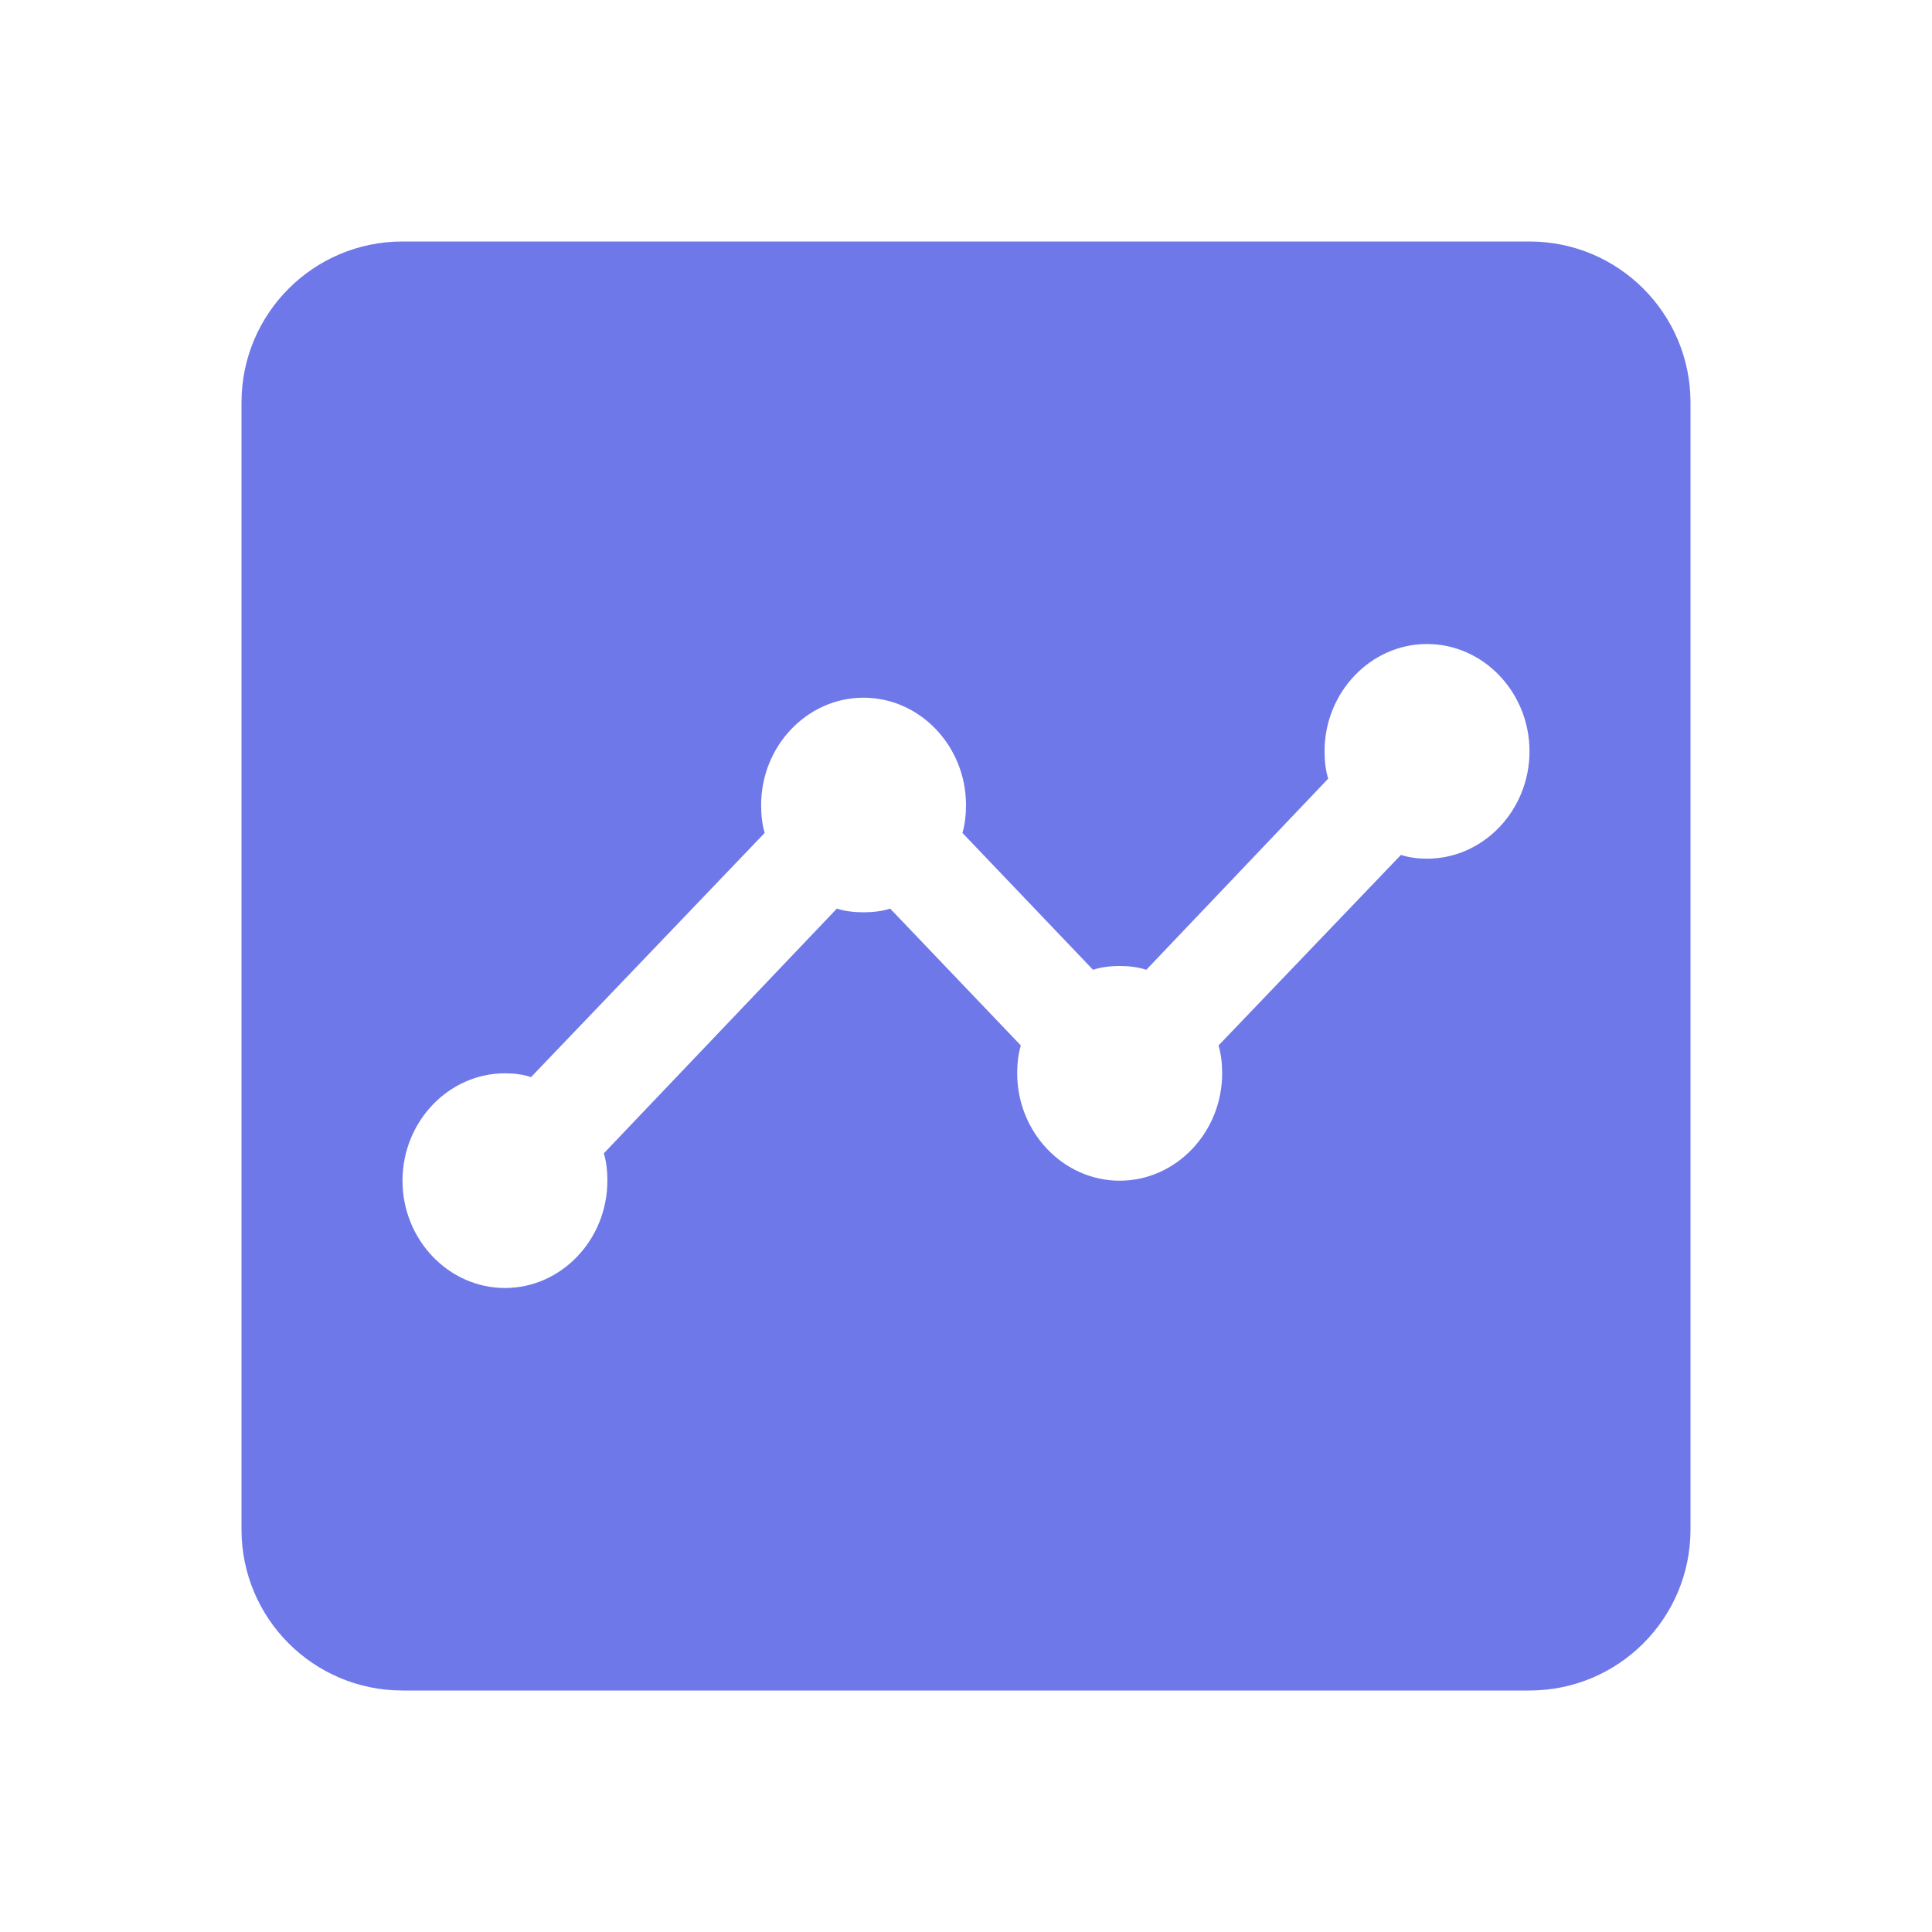
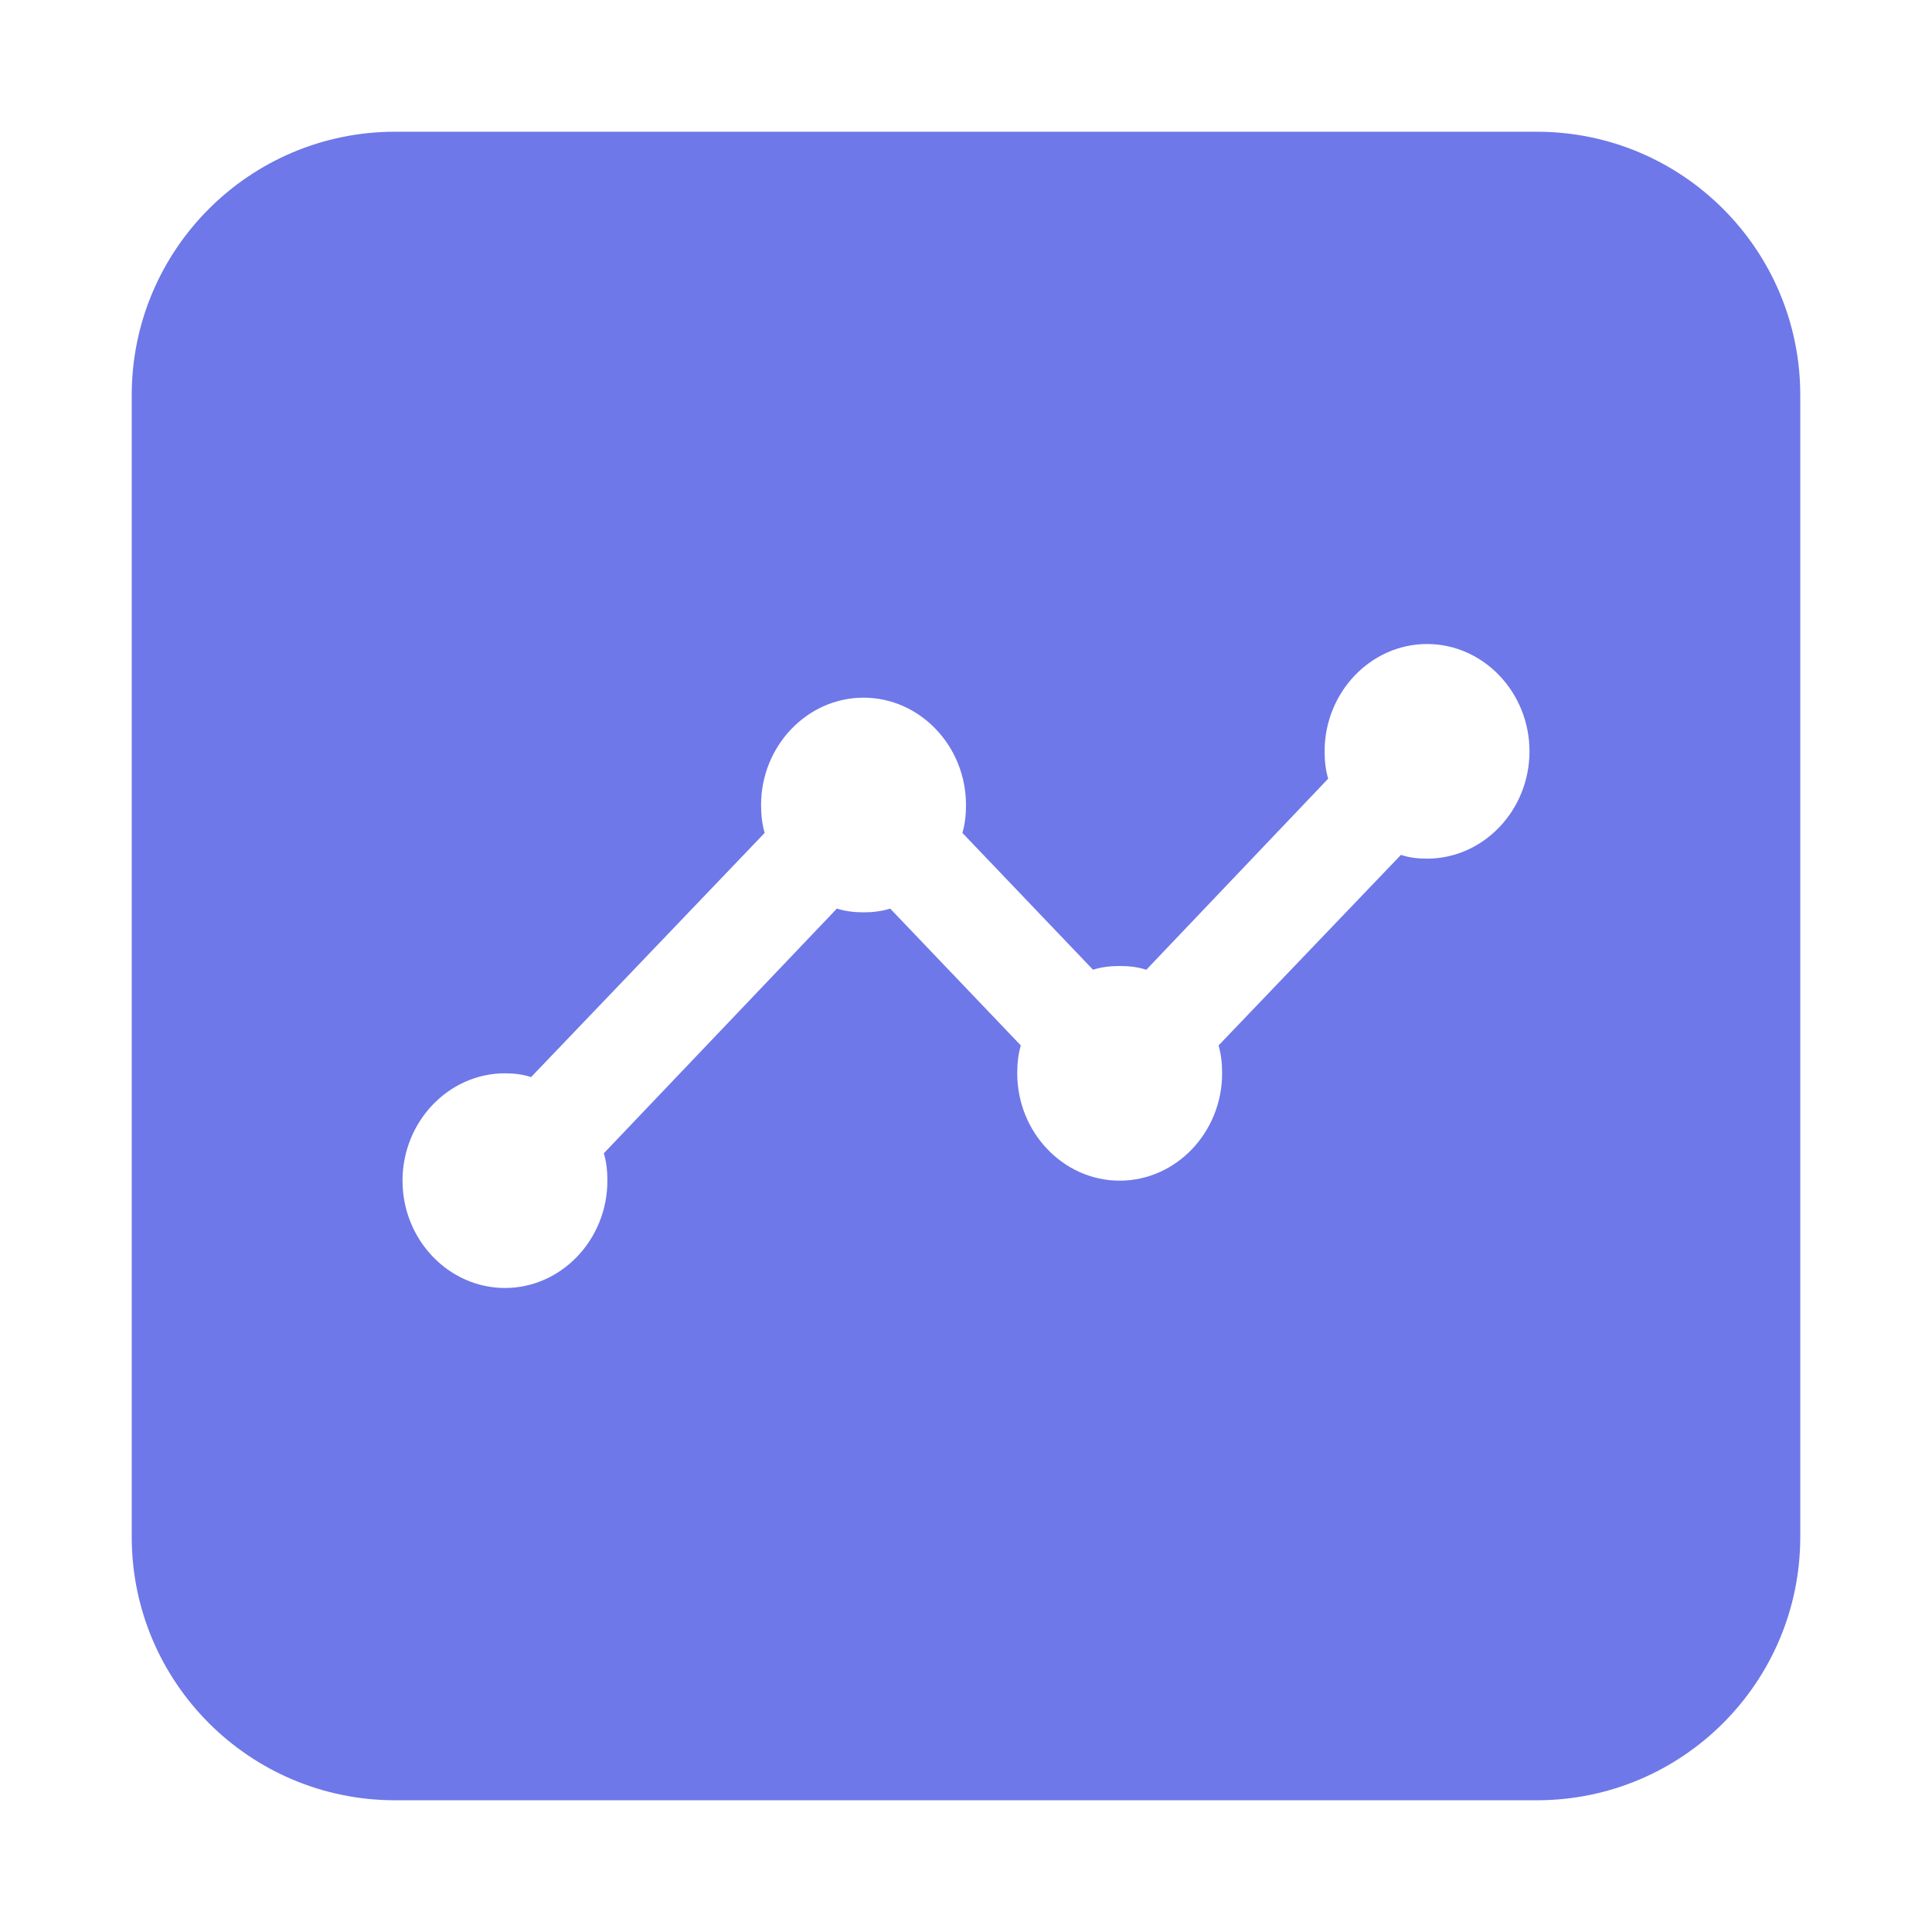
- <svg xmlns="http://www.w3.org/2000/svg" width="24" height="24" viewBox="0 0 24 24" fill="none">
-   <path fill-rule="evenodd" clip-rule="evenodd" d="M5 3C3.895 3 3 3.895 3 5V19C3 20.105 3.895 21 5 21H19C20.105 21 21 20.105 21 19V5C21 3.895 20.105 3 19 3H5ZM17.727 10.667C18.427 10.667 19 10.067 19 9.333C19 8.6 18.427 8 17.727 8C17.027 8 16.454 8.6 16.454 9.333C16.454 9.453 16.467 9.567 16.499 9.673L14.24 12.047C14.138 12.013 14.024 12 13.909 12C13.794 12 13.68 12.013 13.578 12.047L11.956 10.347C11.987 10.24 12 10.12 12 10C12 9.267 11.427 8.667 10.727 8.667C10.027 8.667 9.455 9.267 9.455 10C9.455 10.12 9.467 10.24 9.499 10.347L6.597 13.38C6.495 13.347 6.387 13.333 6.273 13.333C5.573 13.333 5 13.933 5 14.667C5 15.4 5.573 16 6.273 16C6.973 16 7.545 15.4 7.545 14.667C7.545 14.547 7.533 14.433 7.501 14.327L10.396 11.287C10.498 11.32 10.613 11.333 10.727 11.333C10.842 11.333 10.956 11.32 11.058 11.287L12.681 12.987C12.649 13.093 12.636 13.213 12.636 13.333C12.636 14.067 13.209 14.667 13.909 14.667C14.609 14.667 15.182 14.067 15.182 13.333C15.182 13.213 15.169 13.093 15.137 12.987L17.403 10.62C17.505 10.653 17.613 10.667 17.727 10.667Z" fill="#6E78E8" />
+ <svg xmlns="http://www.w3.org/2000/svg" width="44" height="44" viewBox="0 0 44 44" fill="none">
+   <path fill-rule="evenodd" clip-rule="evenodd" d="M9 3C5.686 3 3 5.686 3 9V35C3 38.314 5.686 41 9 41H35C38.314 41 41 38.314 41 35V9C41 5.686 38.314 3 35 3H9ZM32.5 19.555C33.783 19.555 34.833 18.456 34.833 17.111C34.833 15.767 33.783 14.667 32.5 14.667C31.217 14.667 30.167 15.767 30.167 17.111C30.167 17.331 30.19 17.539 30.248 17.734L26.107 22.085C25.92 22.024 25.71 22 25.5 22C25.29 22 25.08 22.024 24.893 22.085L21.918 18.969C21.977 18.773 22 18.553 22 18.333C22 16.989 20.95 15.889 19.667 15.889C18.383 15.889 17.333 16.989 17.333 18.333C17.333 18.553 17.357 18.773 17.415 18.969L12.095 24.53C11.908 24.469 11.71 24.444 11.5 24.444C10.217 24.444 9.167 25.544 9.167 26.889C9.167 28.233 10.217 29.333 11.5 29.333C12.783 29.333 13.833 28.233 13.833 26.889C13.833 26.669 13.81 26.461 13.752 26.265L19.06 20.692C19.247 20.753 19.457 20.778 19.667 20.778C19.877 20.778 20.087 20.753 20.273 20.692L23.248 23.809C23.19 24.004 23.167 24.224 23.167 24.444C23.167 25.789 24.217 26.889 25.5 26.889C26.783 26.889 27.833 25.789 27.833 24.444C27.833 24.224 27.81 24.004 27.752 23.809L31.905 19.47C32.092 19.531 32.29 19.555 32.5 19.555Z" fill="#6E78E8" />
</svg>
